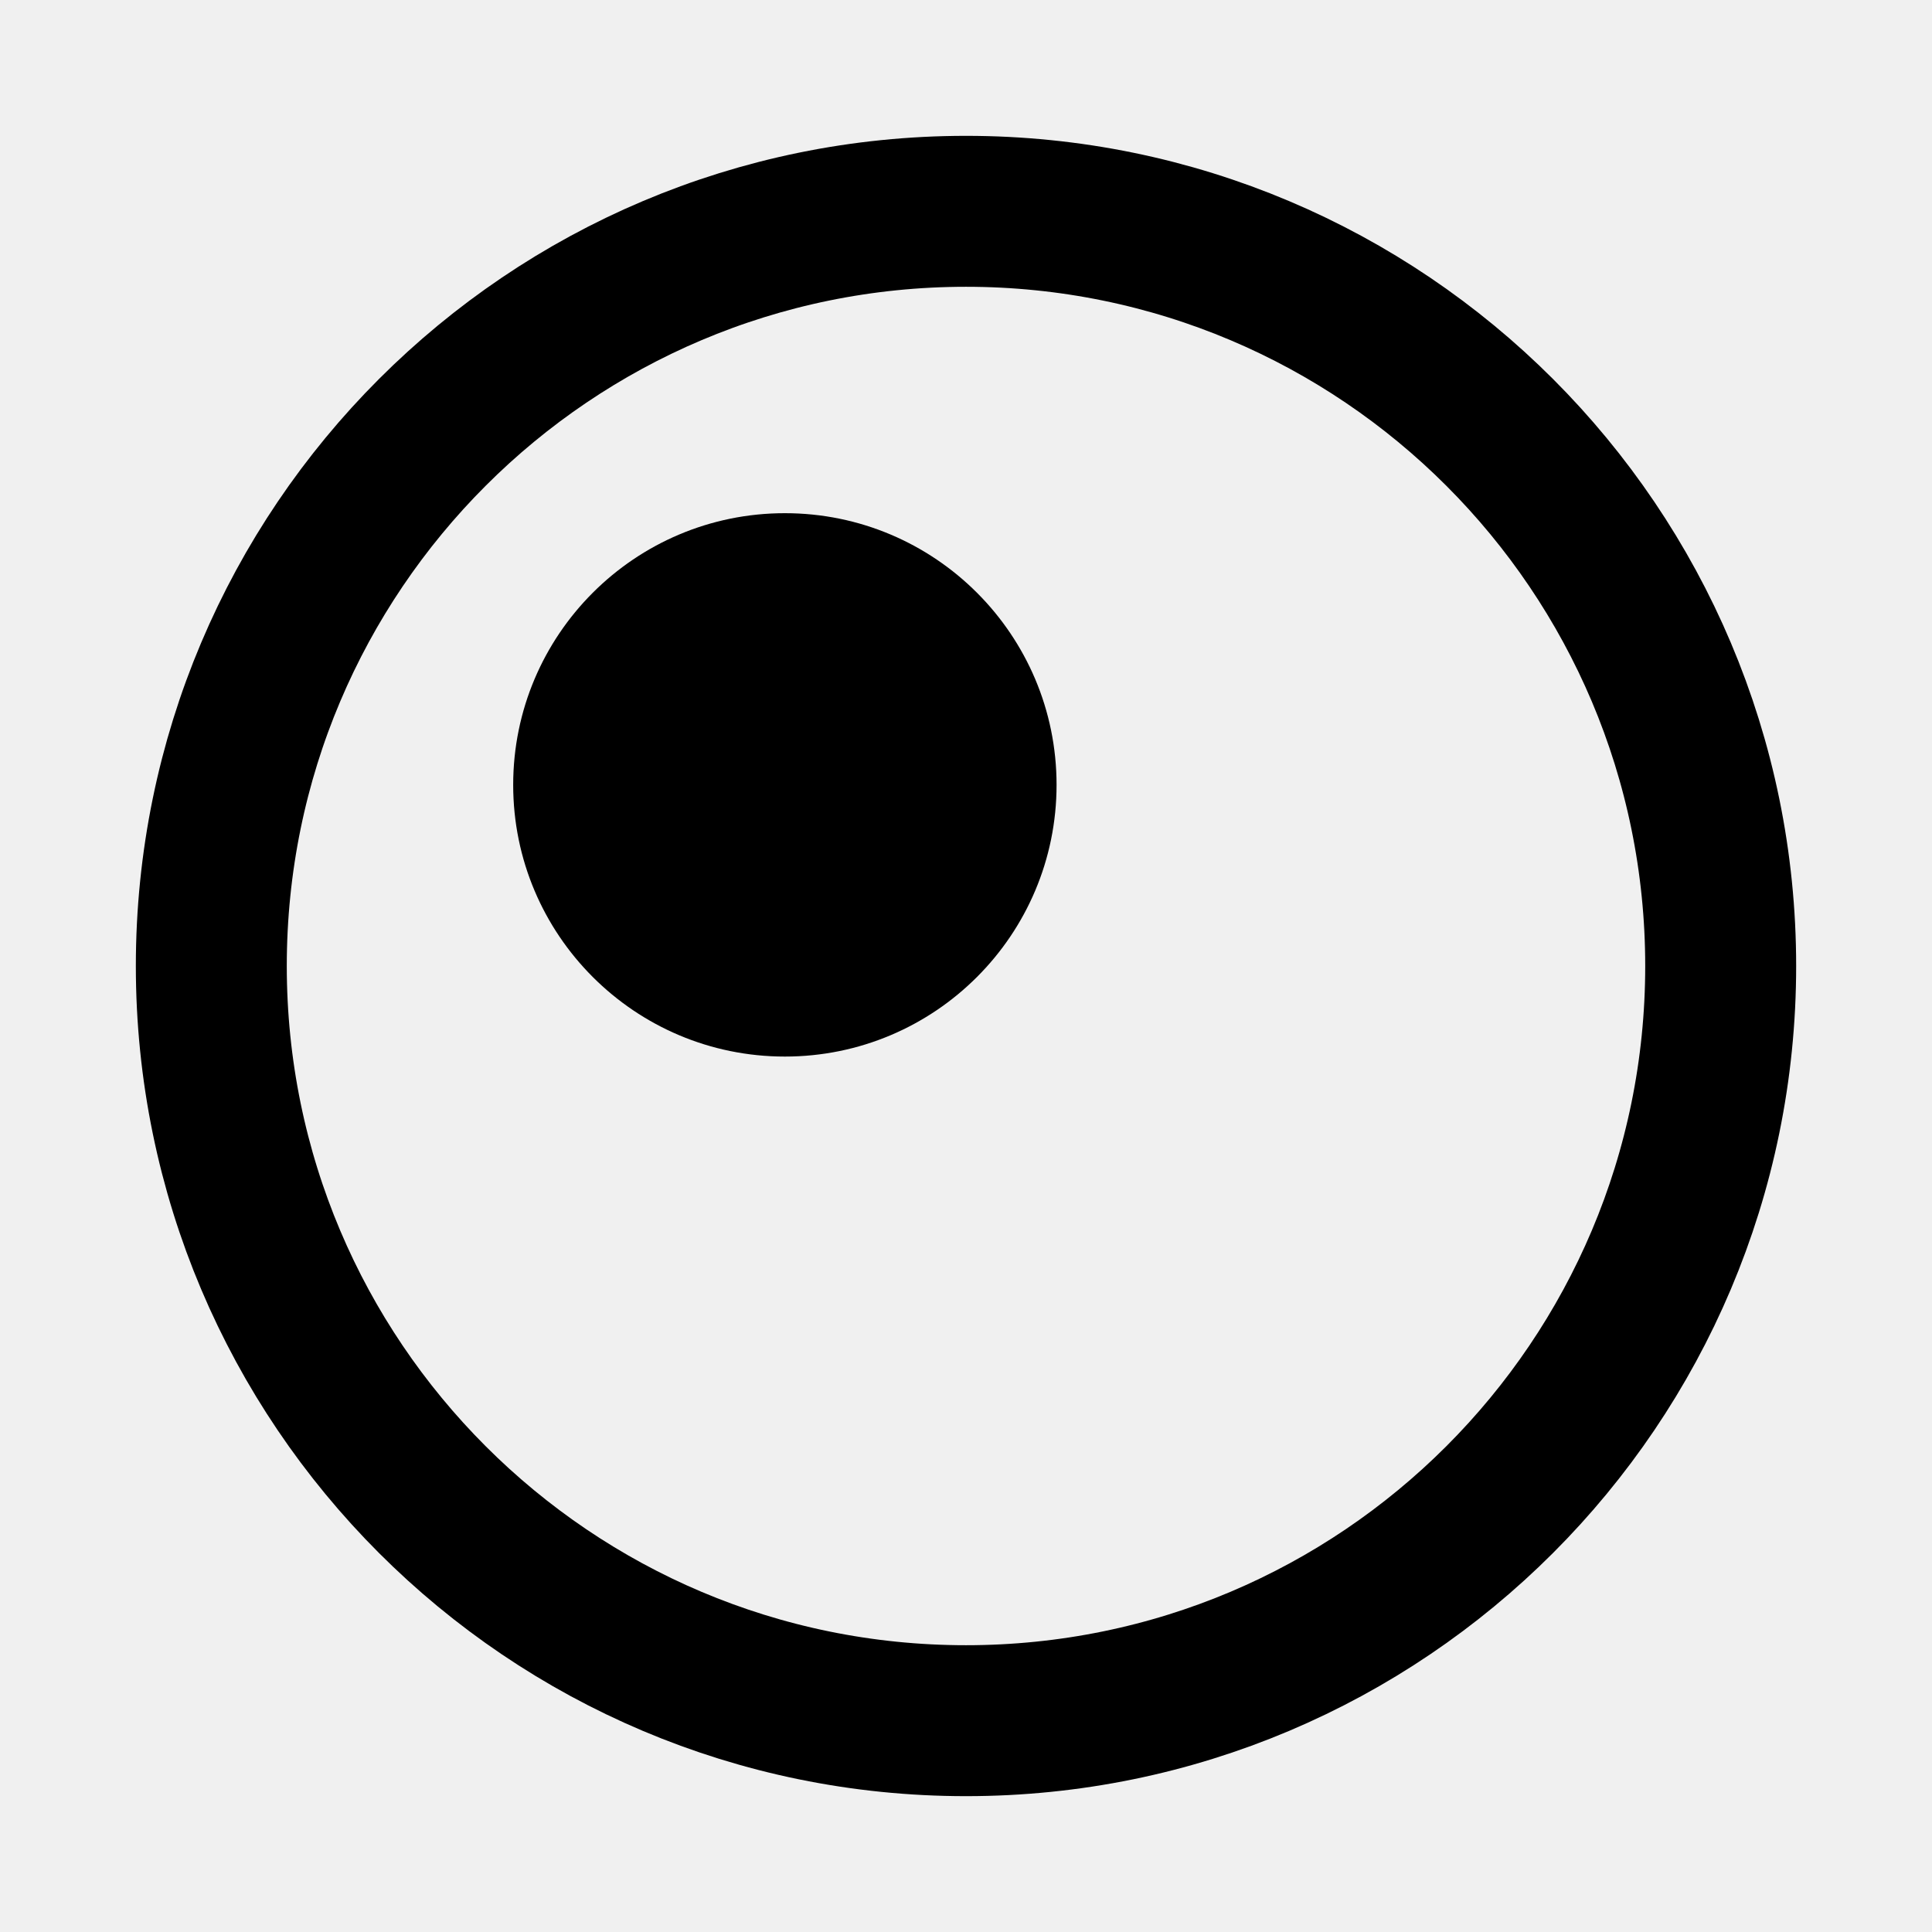
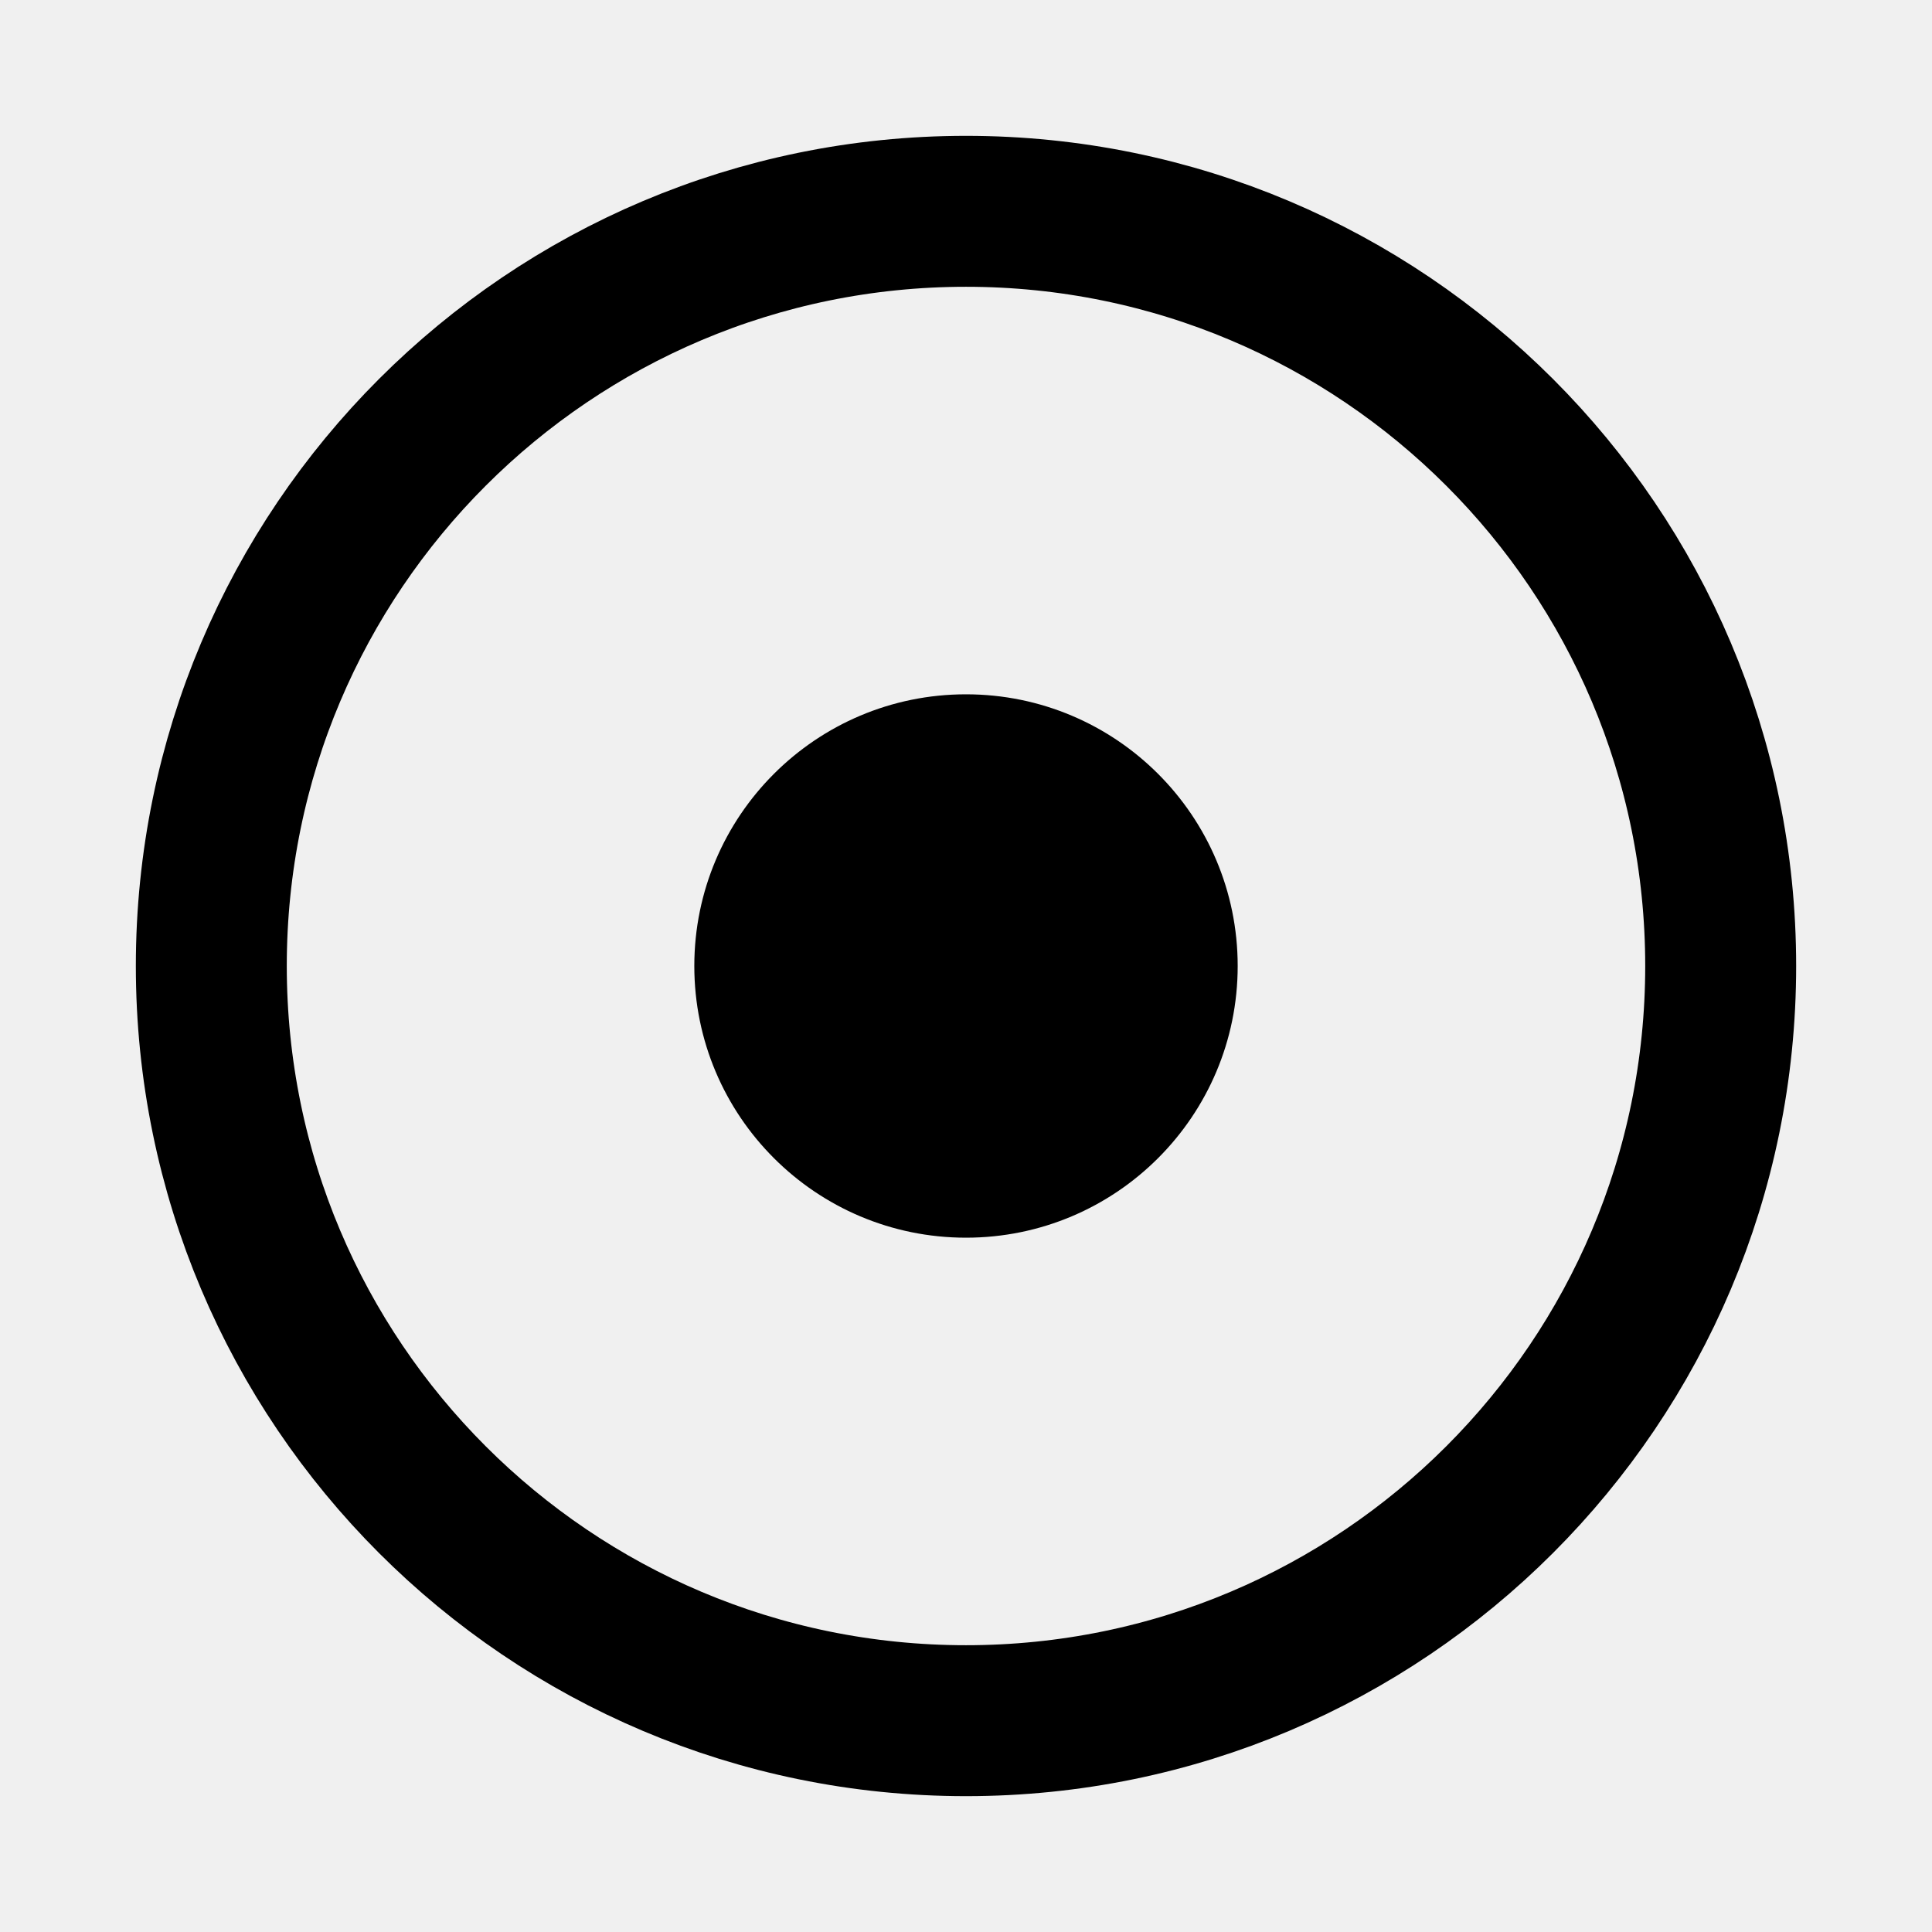
<svg xmlns="http://www.w3.org/2000/svg" viewBox="0 0 32 32">
  <style>.r{fill:none;stroke:#000;stroke-width:2.5}.d{fill:#000}@media (prefers-color-scheme:dark){.r{stroke:#fff}.d{fill:#fff}}</style>
  <circle class="r" cx="16" cy="16" r="12.5" />
-   <circle class="d" cx="13" cy="13" r="4.5" />
+   <circle class="d" cx="16" cy="16" r="4.5" />
</svg>
